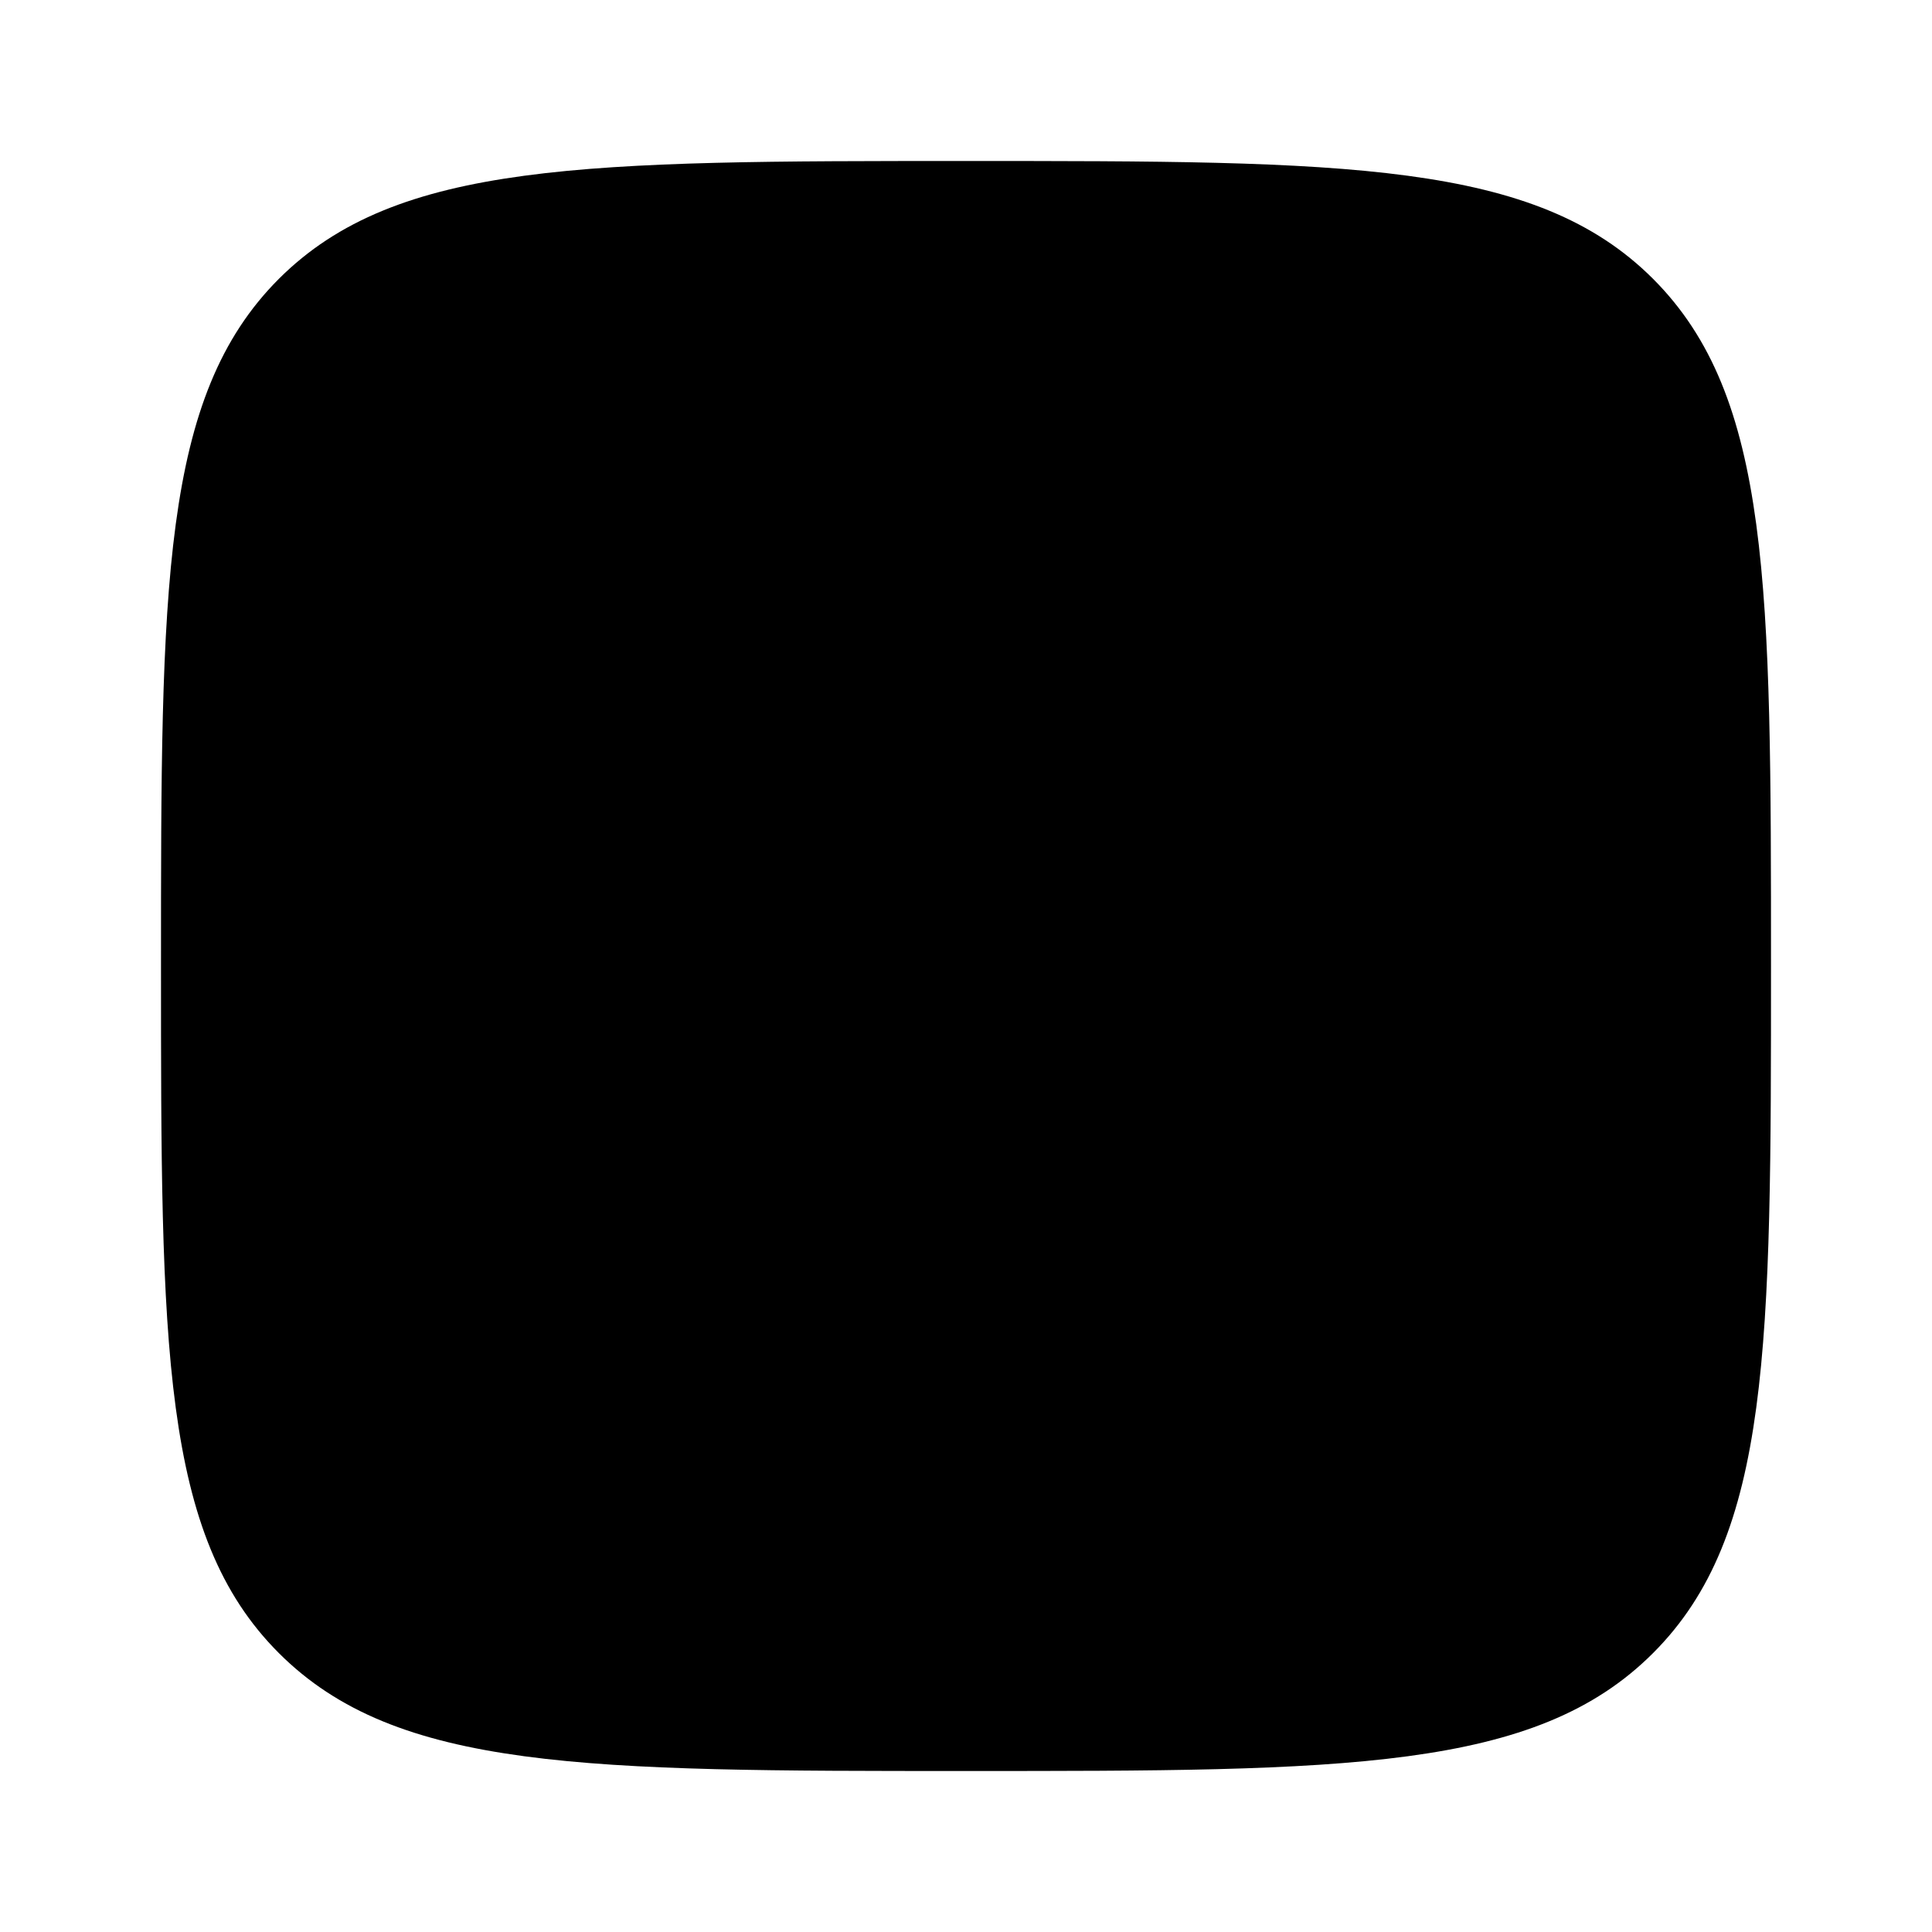
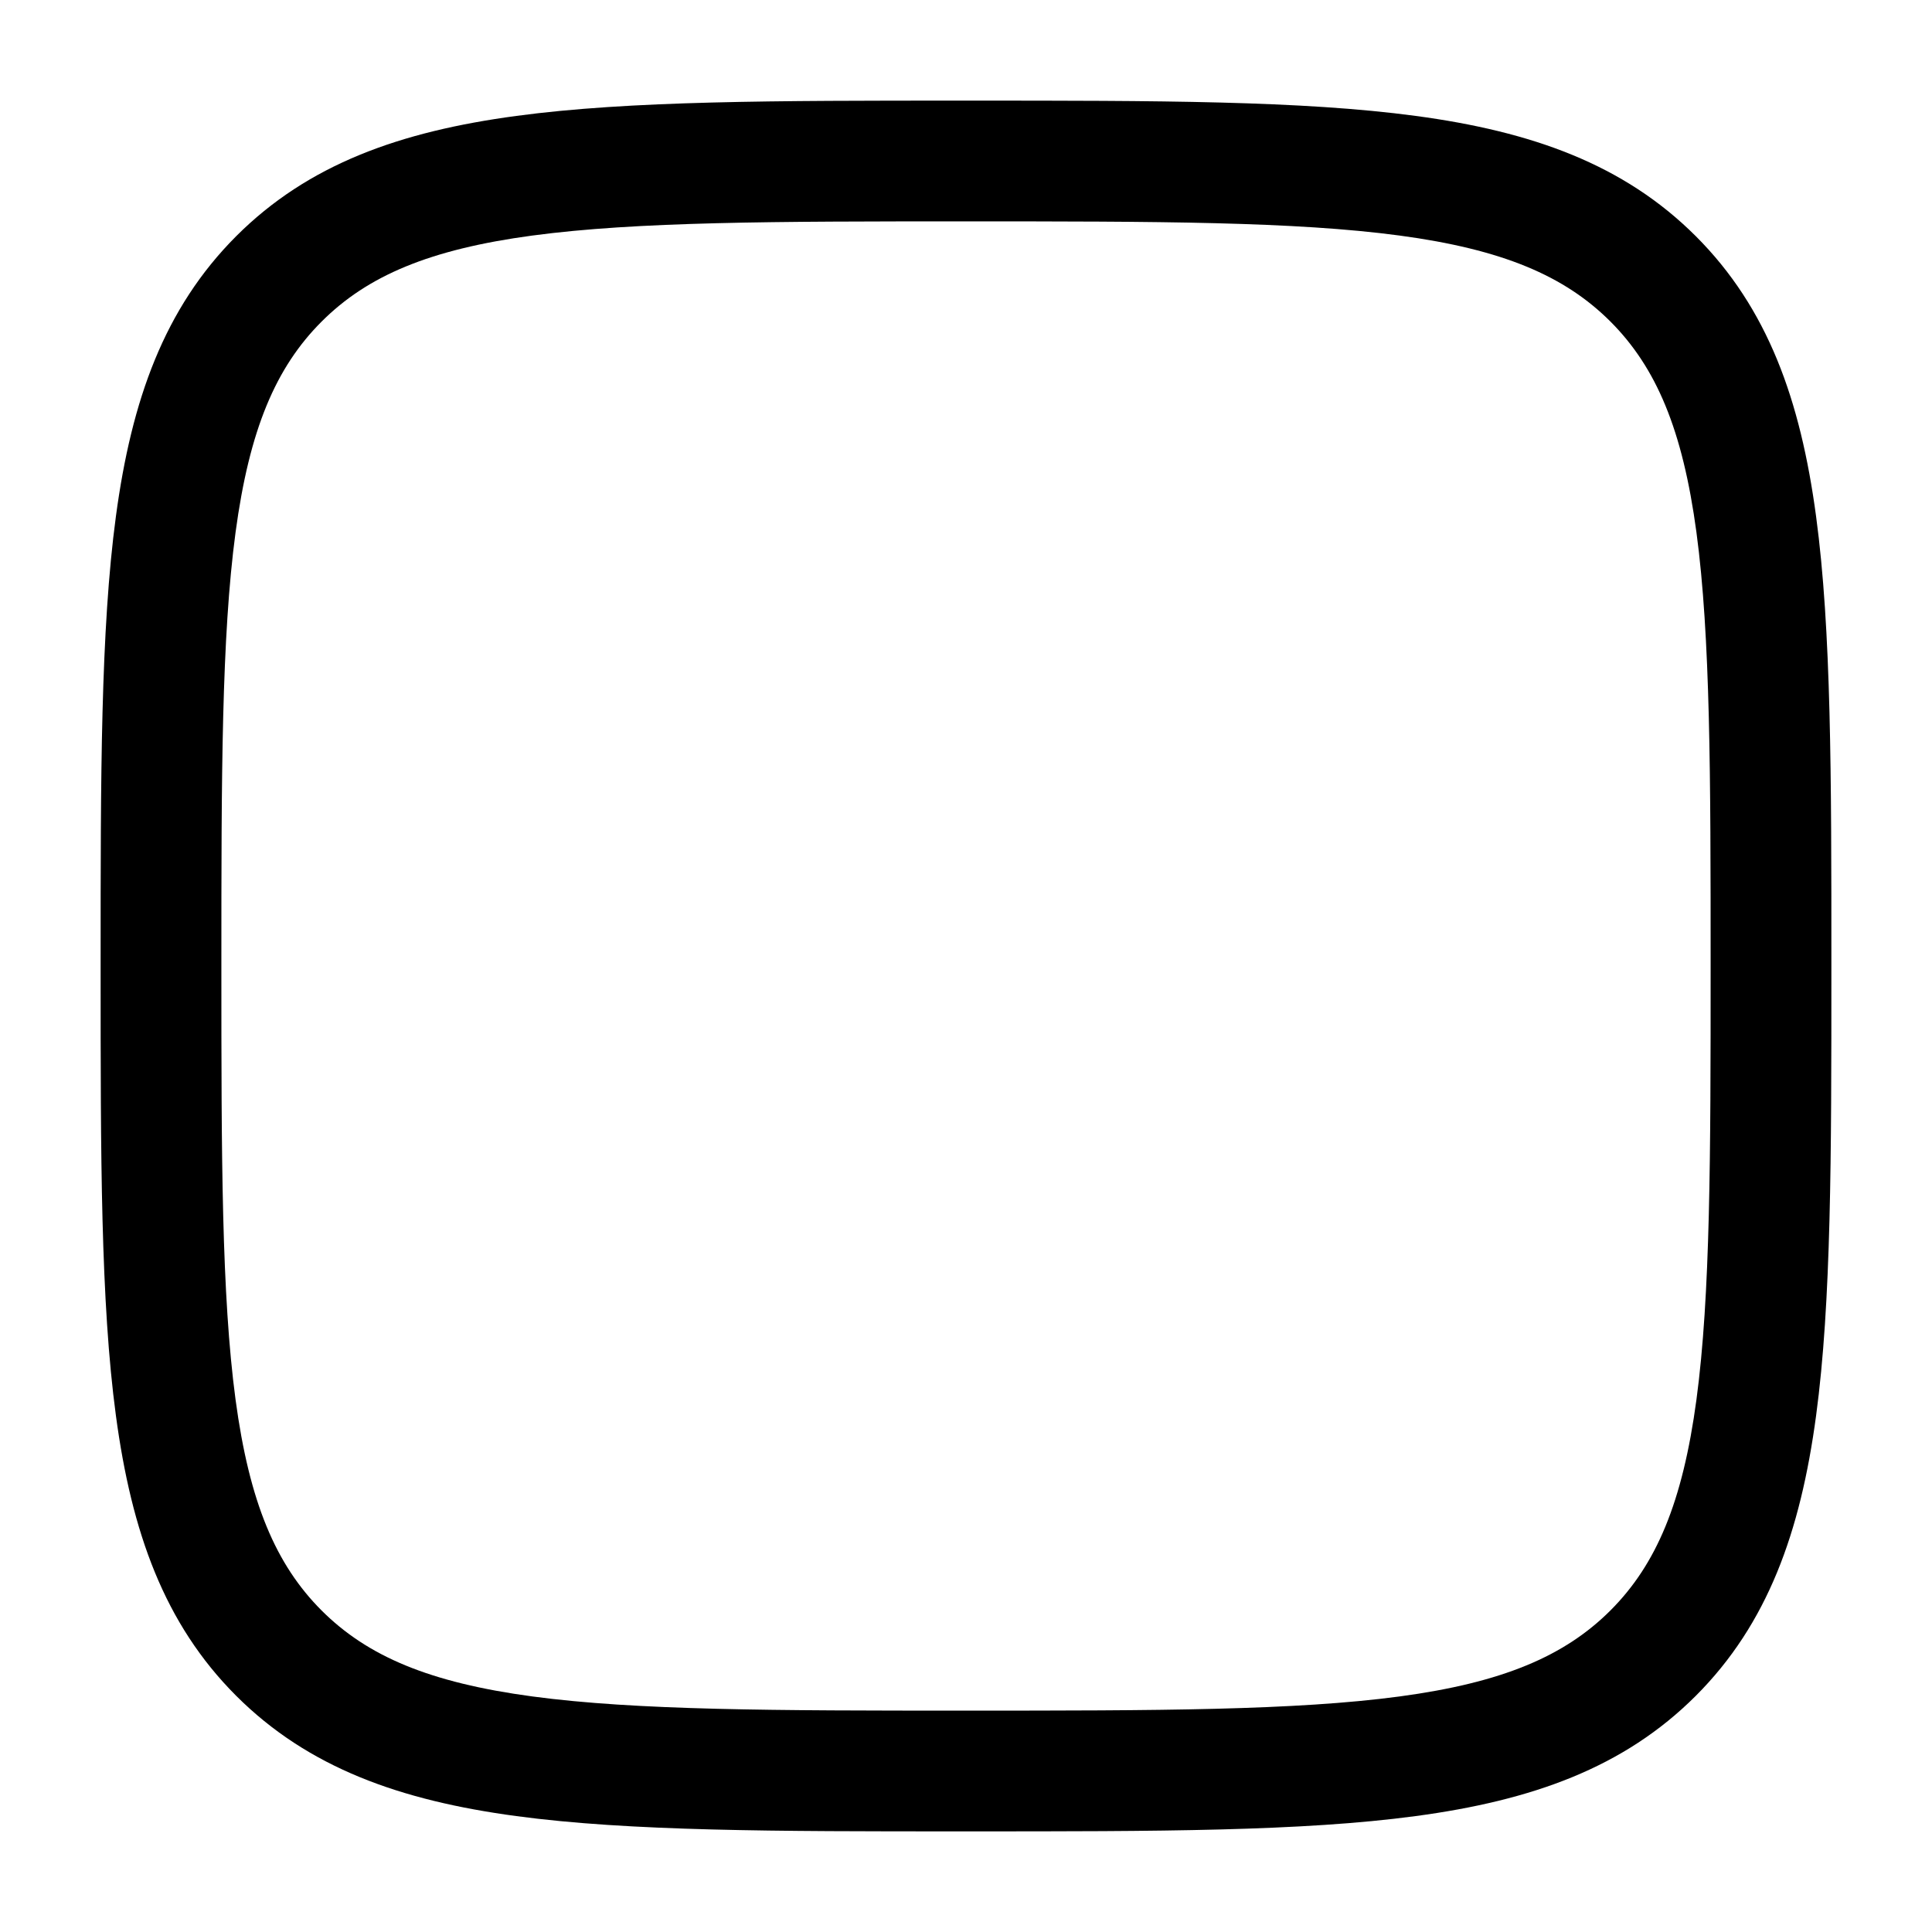
- <svg xmlns="http://www.w3.org/2000/svg" width="128" height="128" viewBox="0 0 24 24">
-   <path fill="currentColor" d="M2 12c0-4.714 0-7.071 1.464-8.536C4.93 2 7.286 2 12 2s7.071 0 8.535 1.464C22 4.93 22 7.286 22 12s0 7.071-1.465 8.535C19.072 22 16.714 22 12 22s-7.071 0-8.536-1.465C2 19.072 2 16.714 2 12" />
+ <svg xmlns="http://www.w3.org/2000/svg" width="1024" height="1024" viewBox="0 0 24 24">
+   <path fill="currentColor" fill-rule="evenodd" d="M11.943 1.25h.114c2.309 0 4.118 0 5.53.19c1.444.194 2.584.6 3.479 1.494c.895.895 1.3 2.035 1.494 3.48c.19 1.411.19 3.22.19 5.529v.114c0 2.309 0 4.118-.19 5.53c-.194 1.444-.6 2.584-1.494 3.479c-.895.895-2.035 1.3-3.48 1.494c-1.411.19-3.22.19-5.529.19h-.114c-2.309 0-4.118 0-5.53-.19c-1.444-.194-2.584-.6-3.479-1.494c-.895-.895-1.3-2.035-1.494-3.48c-.19-1.411-.19-3.22-.19-5.529v-.114c0-2.309 0-4.118.19-5.53c.194-1.444.6-2.584 1.494-3.479c.895-.895 2.035-1.3 3.48-1.494c1.411-.19 3.22-.19 5.529-.19m-5.33 1.676c-1.278.172-2.049.5-2.618 1.069c-.57.57-.897 1.34-1.069 2.619c-.174 1.3-.176 3.008-.176 5.386s.002 4.086.176 5.386c.172 1.279.5 2.05 1.069 2.62c.57.569 1.34.896 2.619 1.068c1.3.174 3.008.176 5.386.176s4.086-.002 5.386-.176c1.279-.172 2.05-.5 2.62-1.069c.569-.57.896-1.34 1.068-2.619c.174-1.3.176-3.008.176-5.386s-.002-4.086-.176-5.386c-.172-1.279-.5-2.05-1.069-2.62c-.57-.569-1.34-.896-2.619-1.068c-1.3-.174-3.008-.176-5.386-.176s-4.086.002-5.386.176" clip-rule="evenodd" />
</svg>
